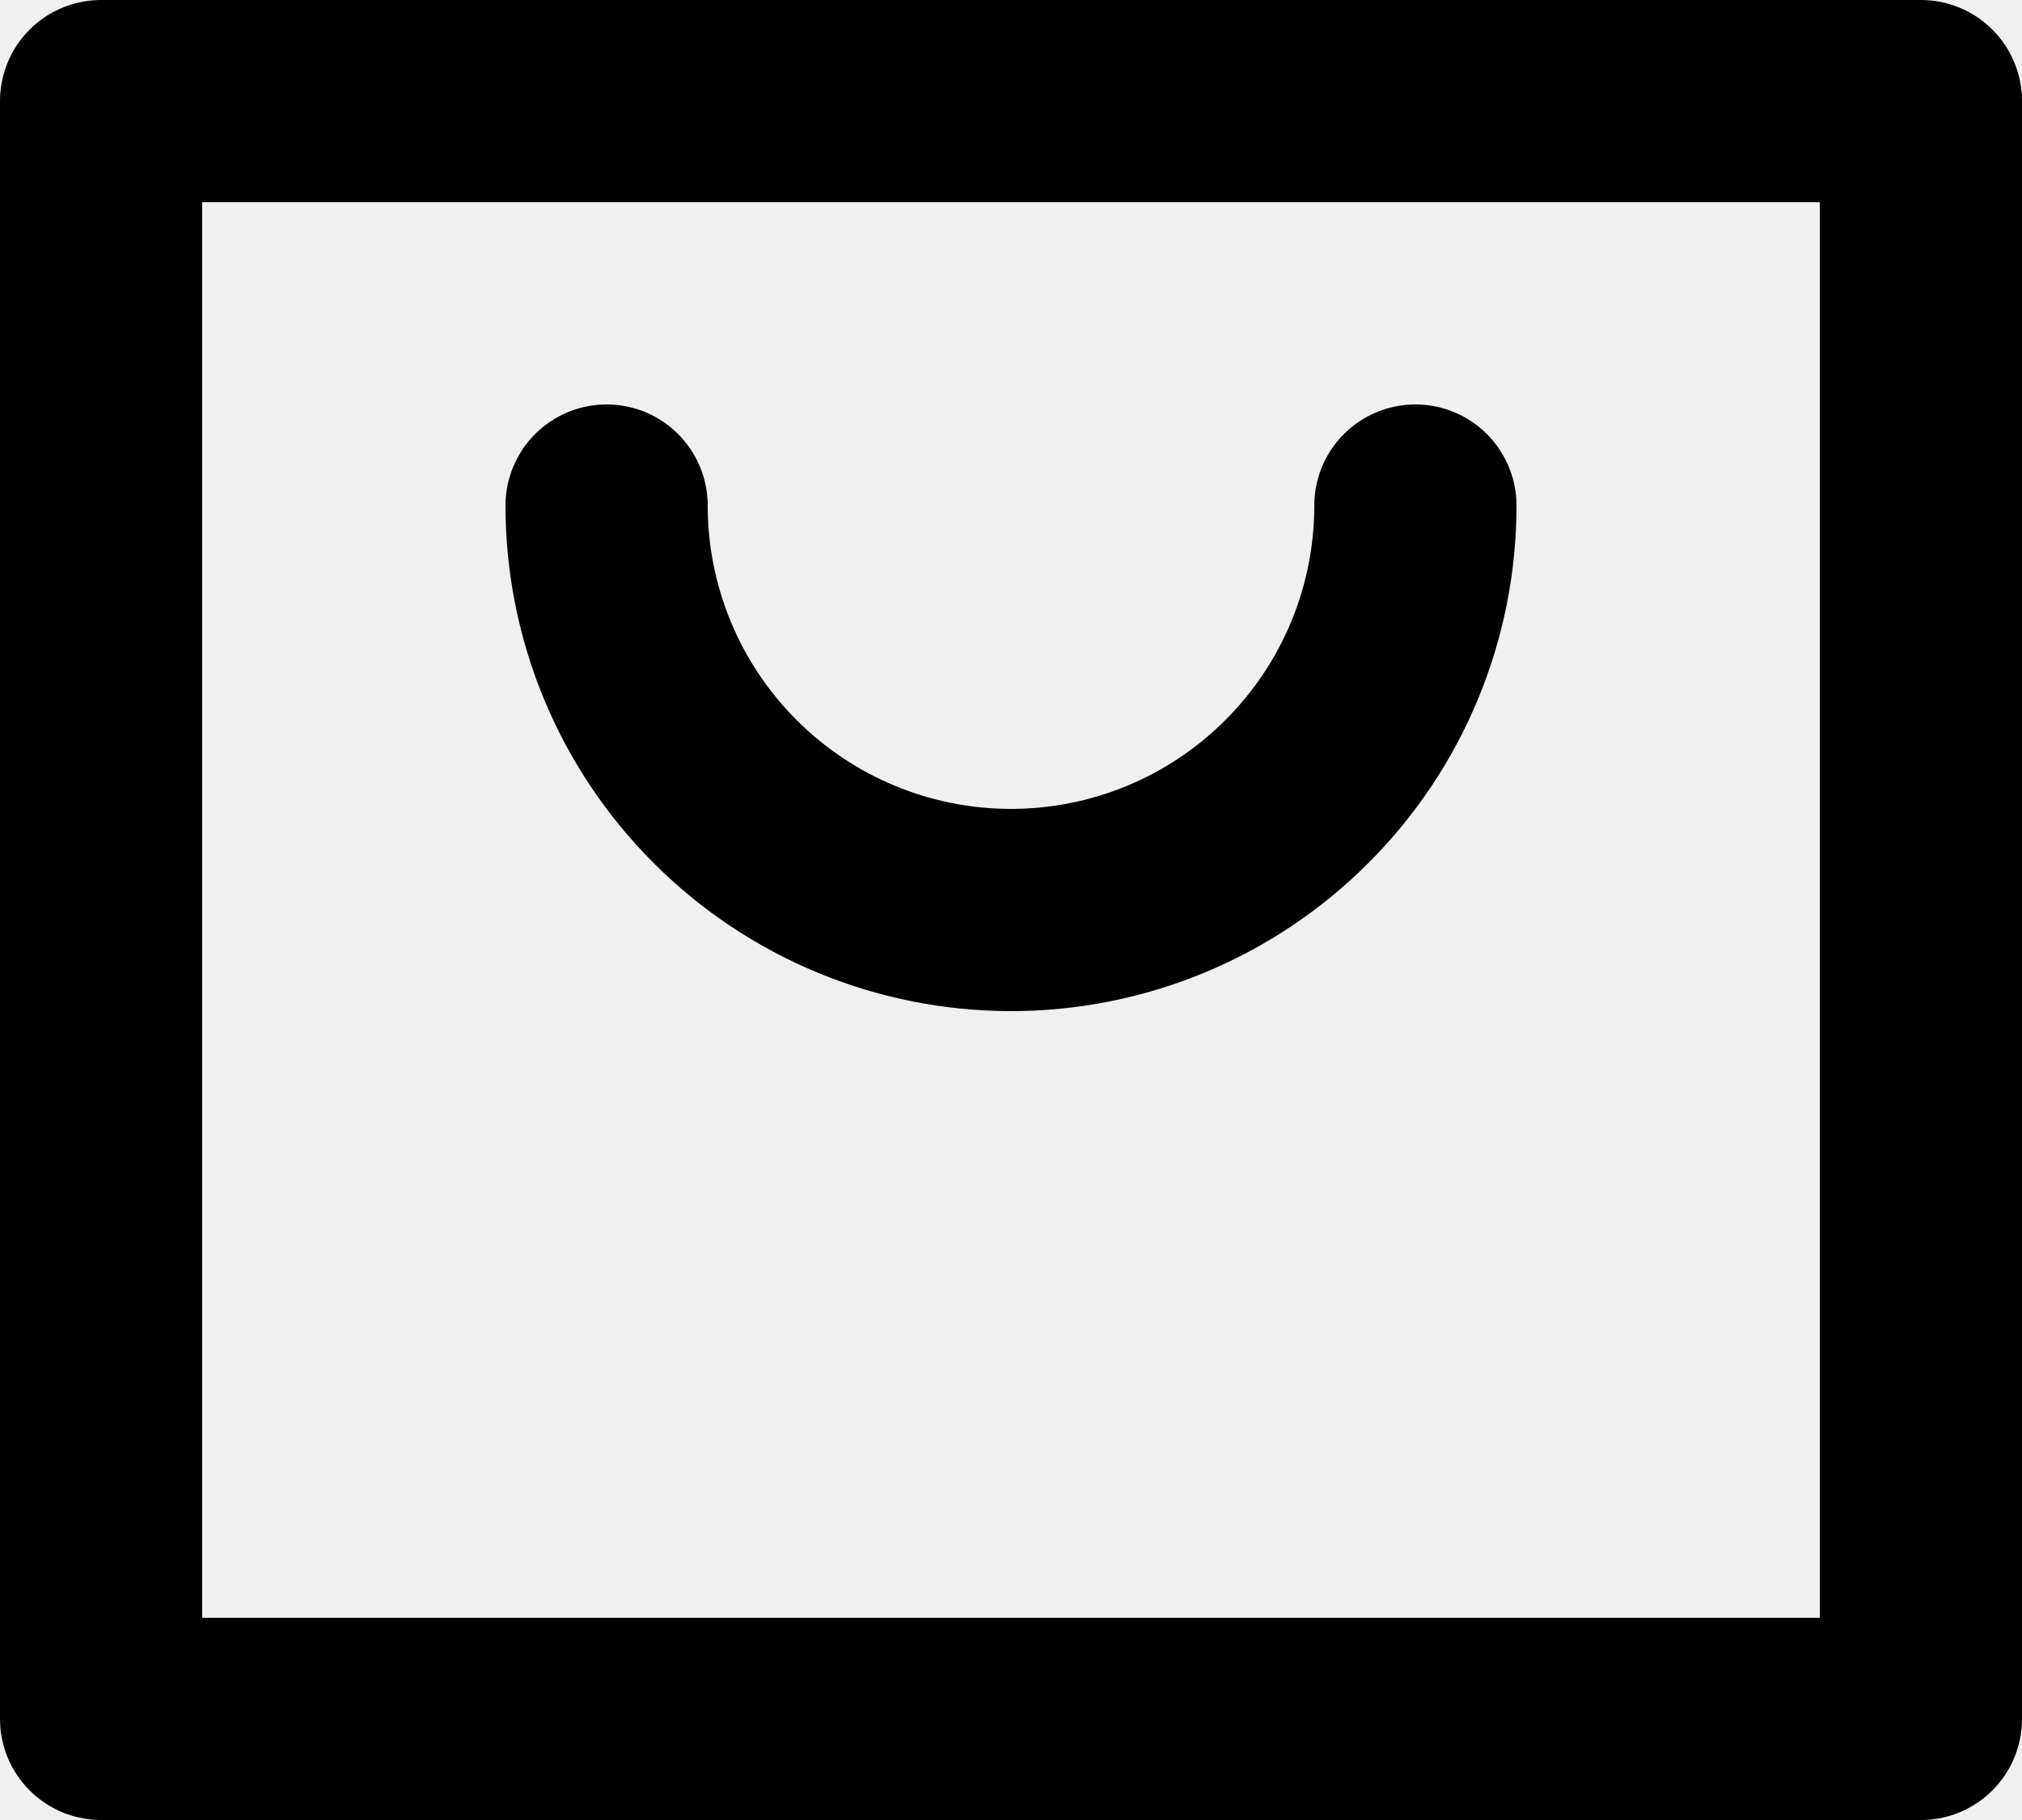
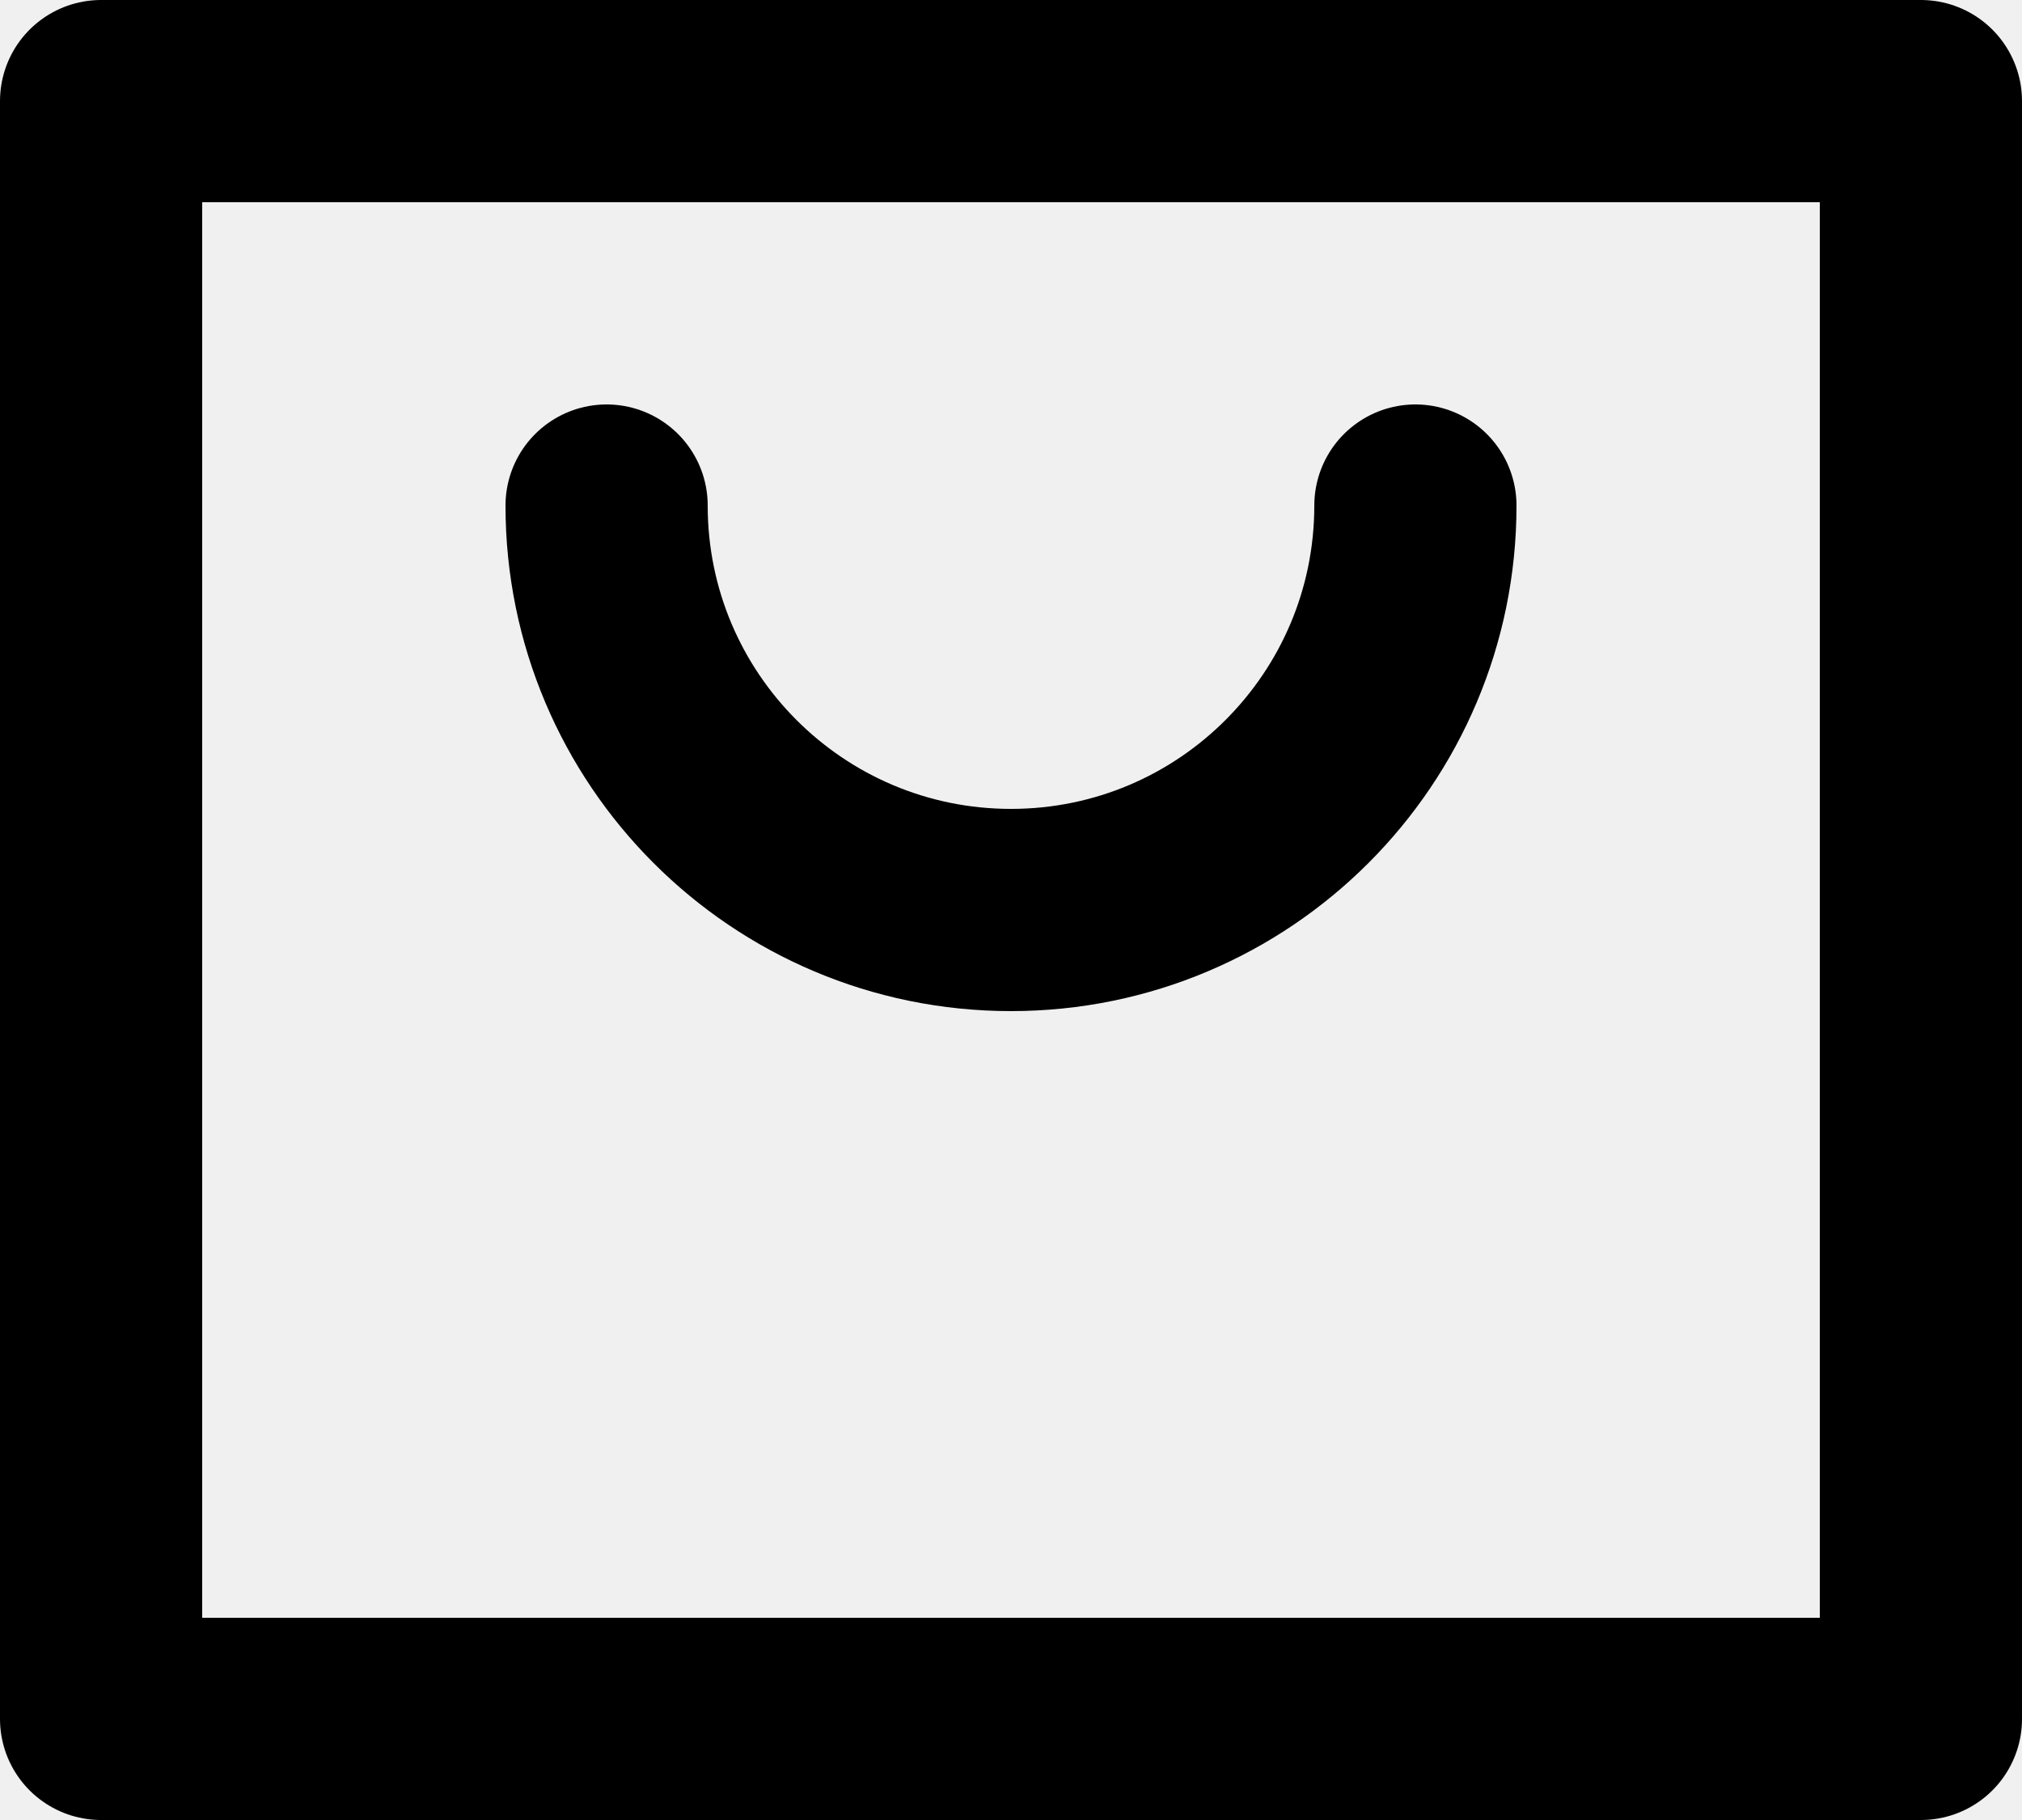
- <svg xmlns="http://www.w3.org/2000/svg" width="20" height="18" viewBox="0 0 20 18" fill="white">
-   <path d="M14 5C14 6.061 13.579 7.078 12.828 7.828C12.078 8.579 11.061 9 10 9C8.939 9 7.922 8.579 7.172 7.828C6.421 7.078 6 6.061 6 5M1 1H19V17H1V1Z" stroke="currentColor" stroke-width="2" stroke-linecap="round" stroke-linejoin="round" fill="none" />
+ <svg xmlns="http://www.w3.org/2000/svg" width="20" height="18" fill="#fff">
+   <path d="M14 5a4 4 0 11-8 0M1 1h18v16H1V1z" stroke="currentColor" stroke-width="2" stroke-linecap="round" stroke-linejoin="round" fill="none" />
</svg>
